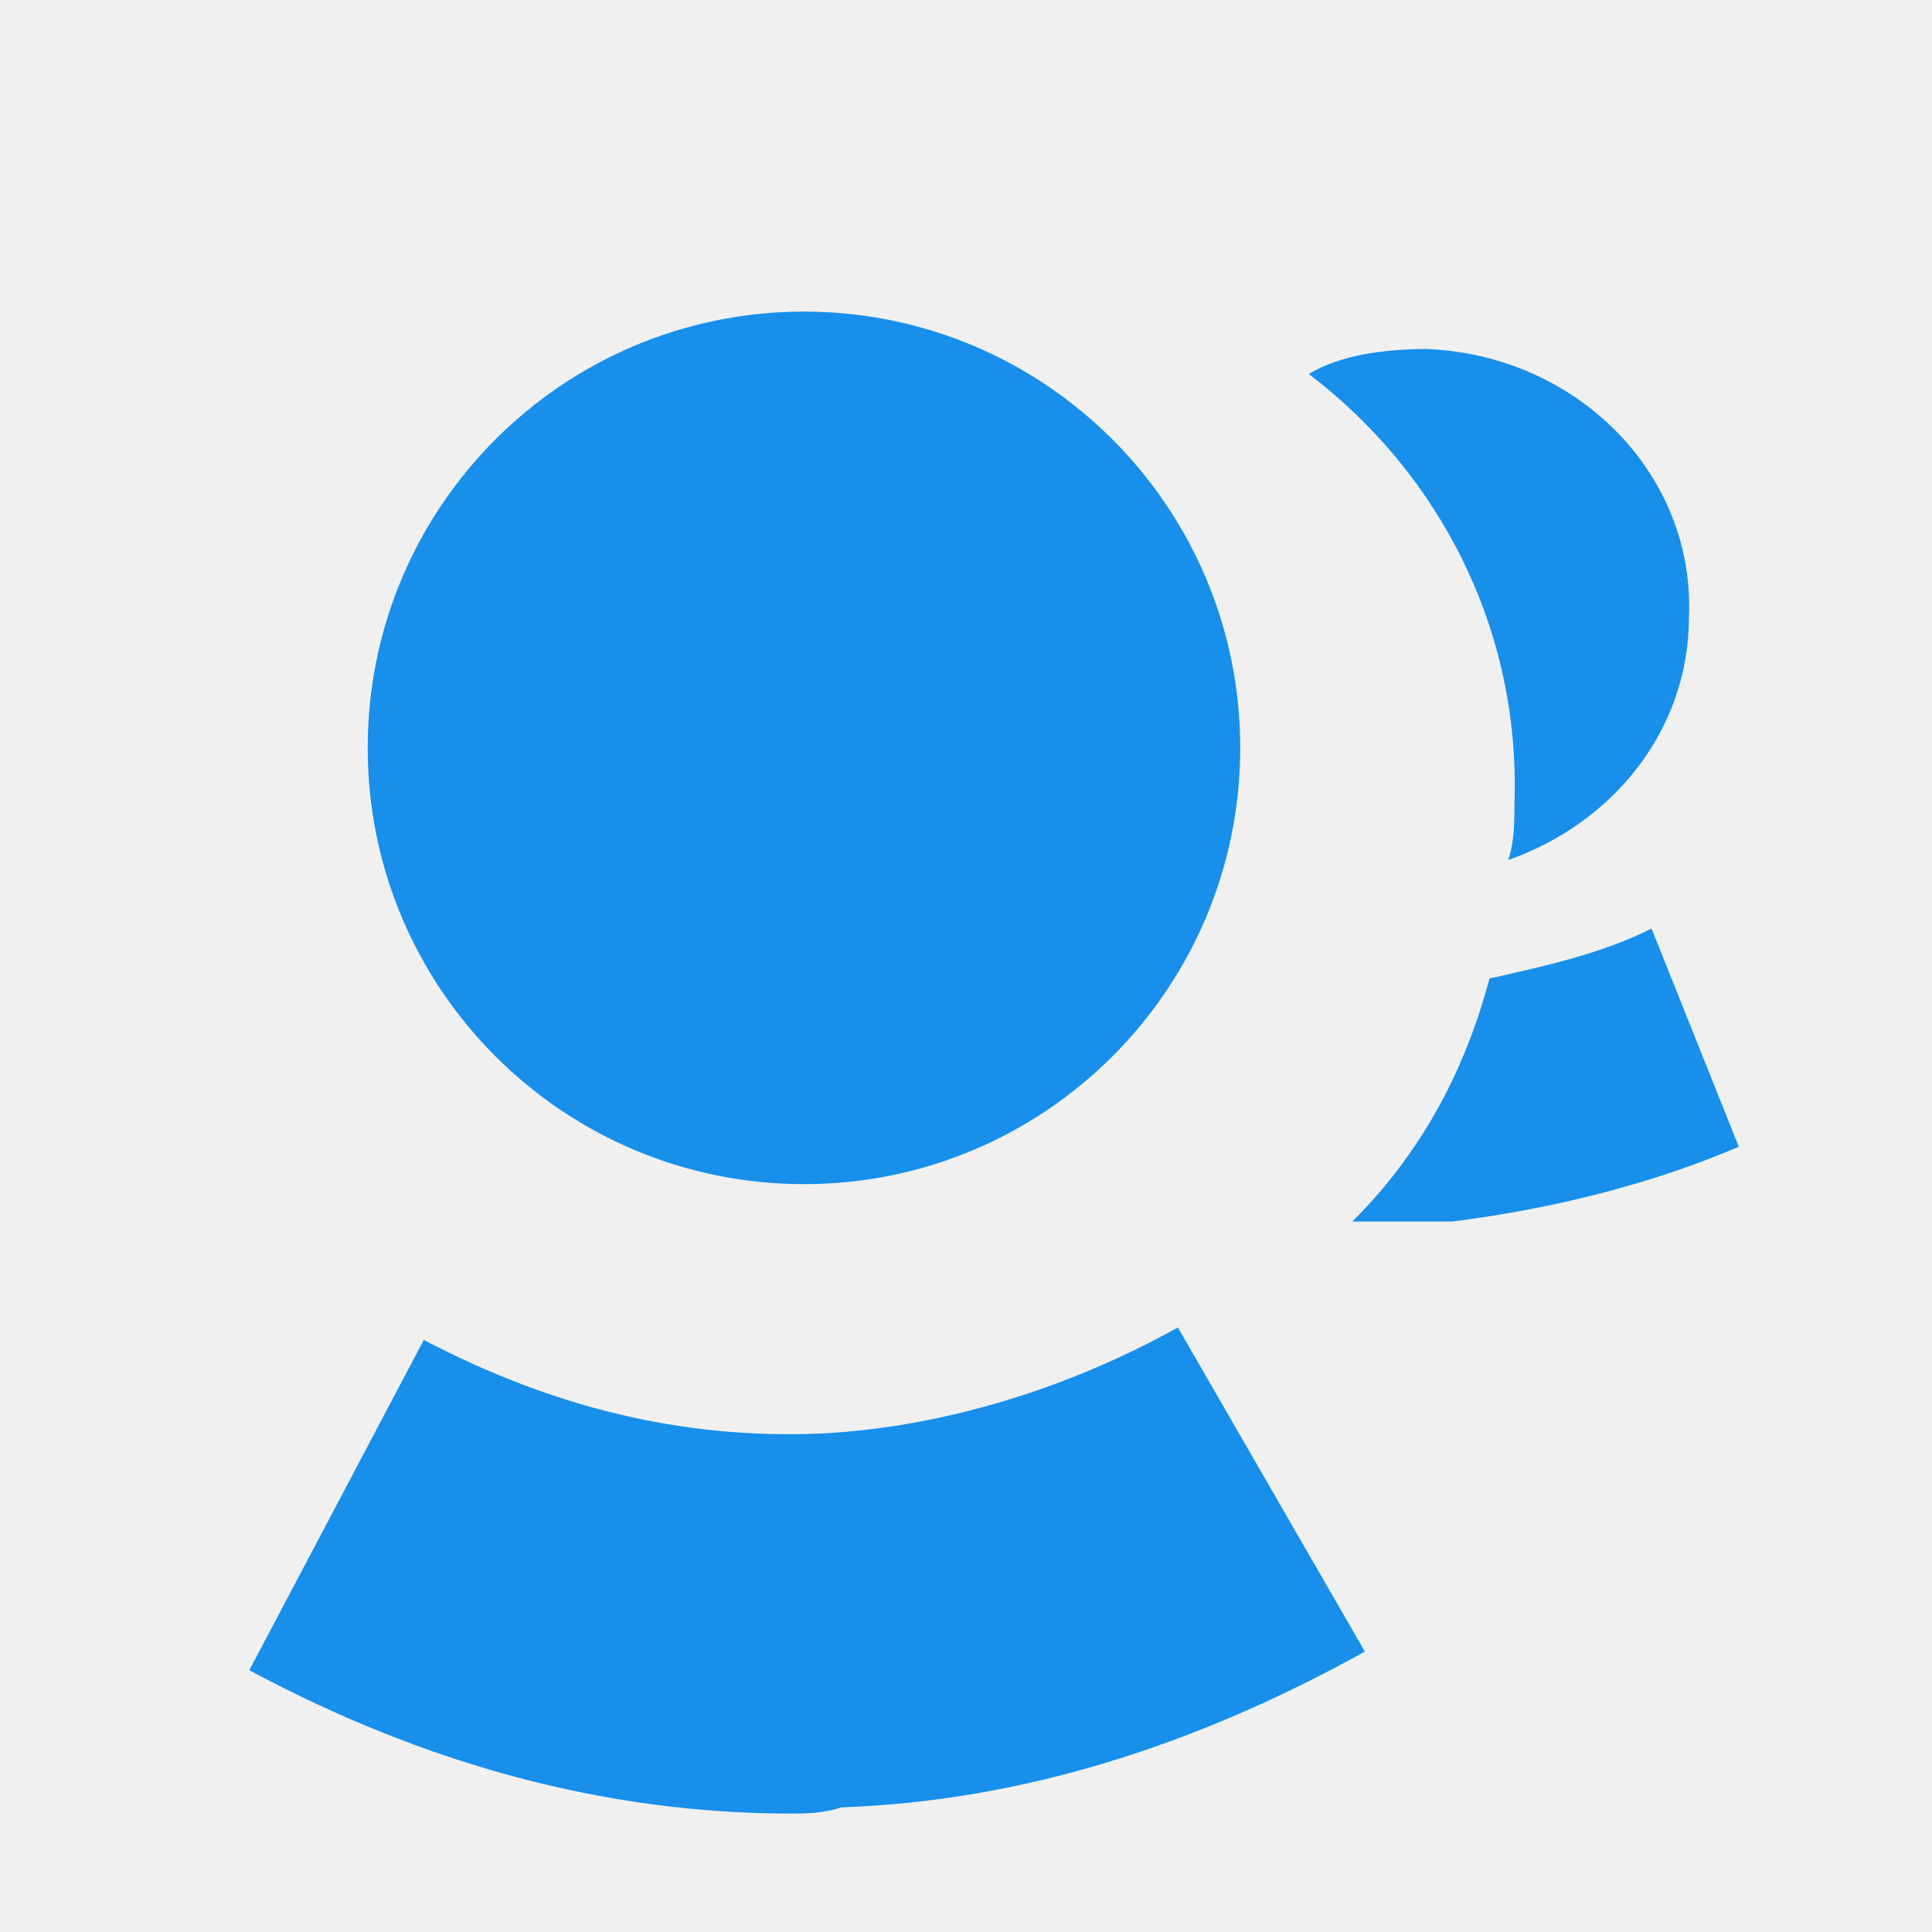
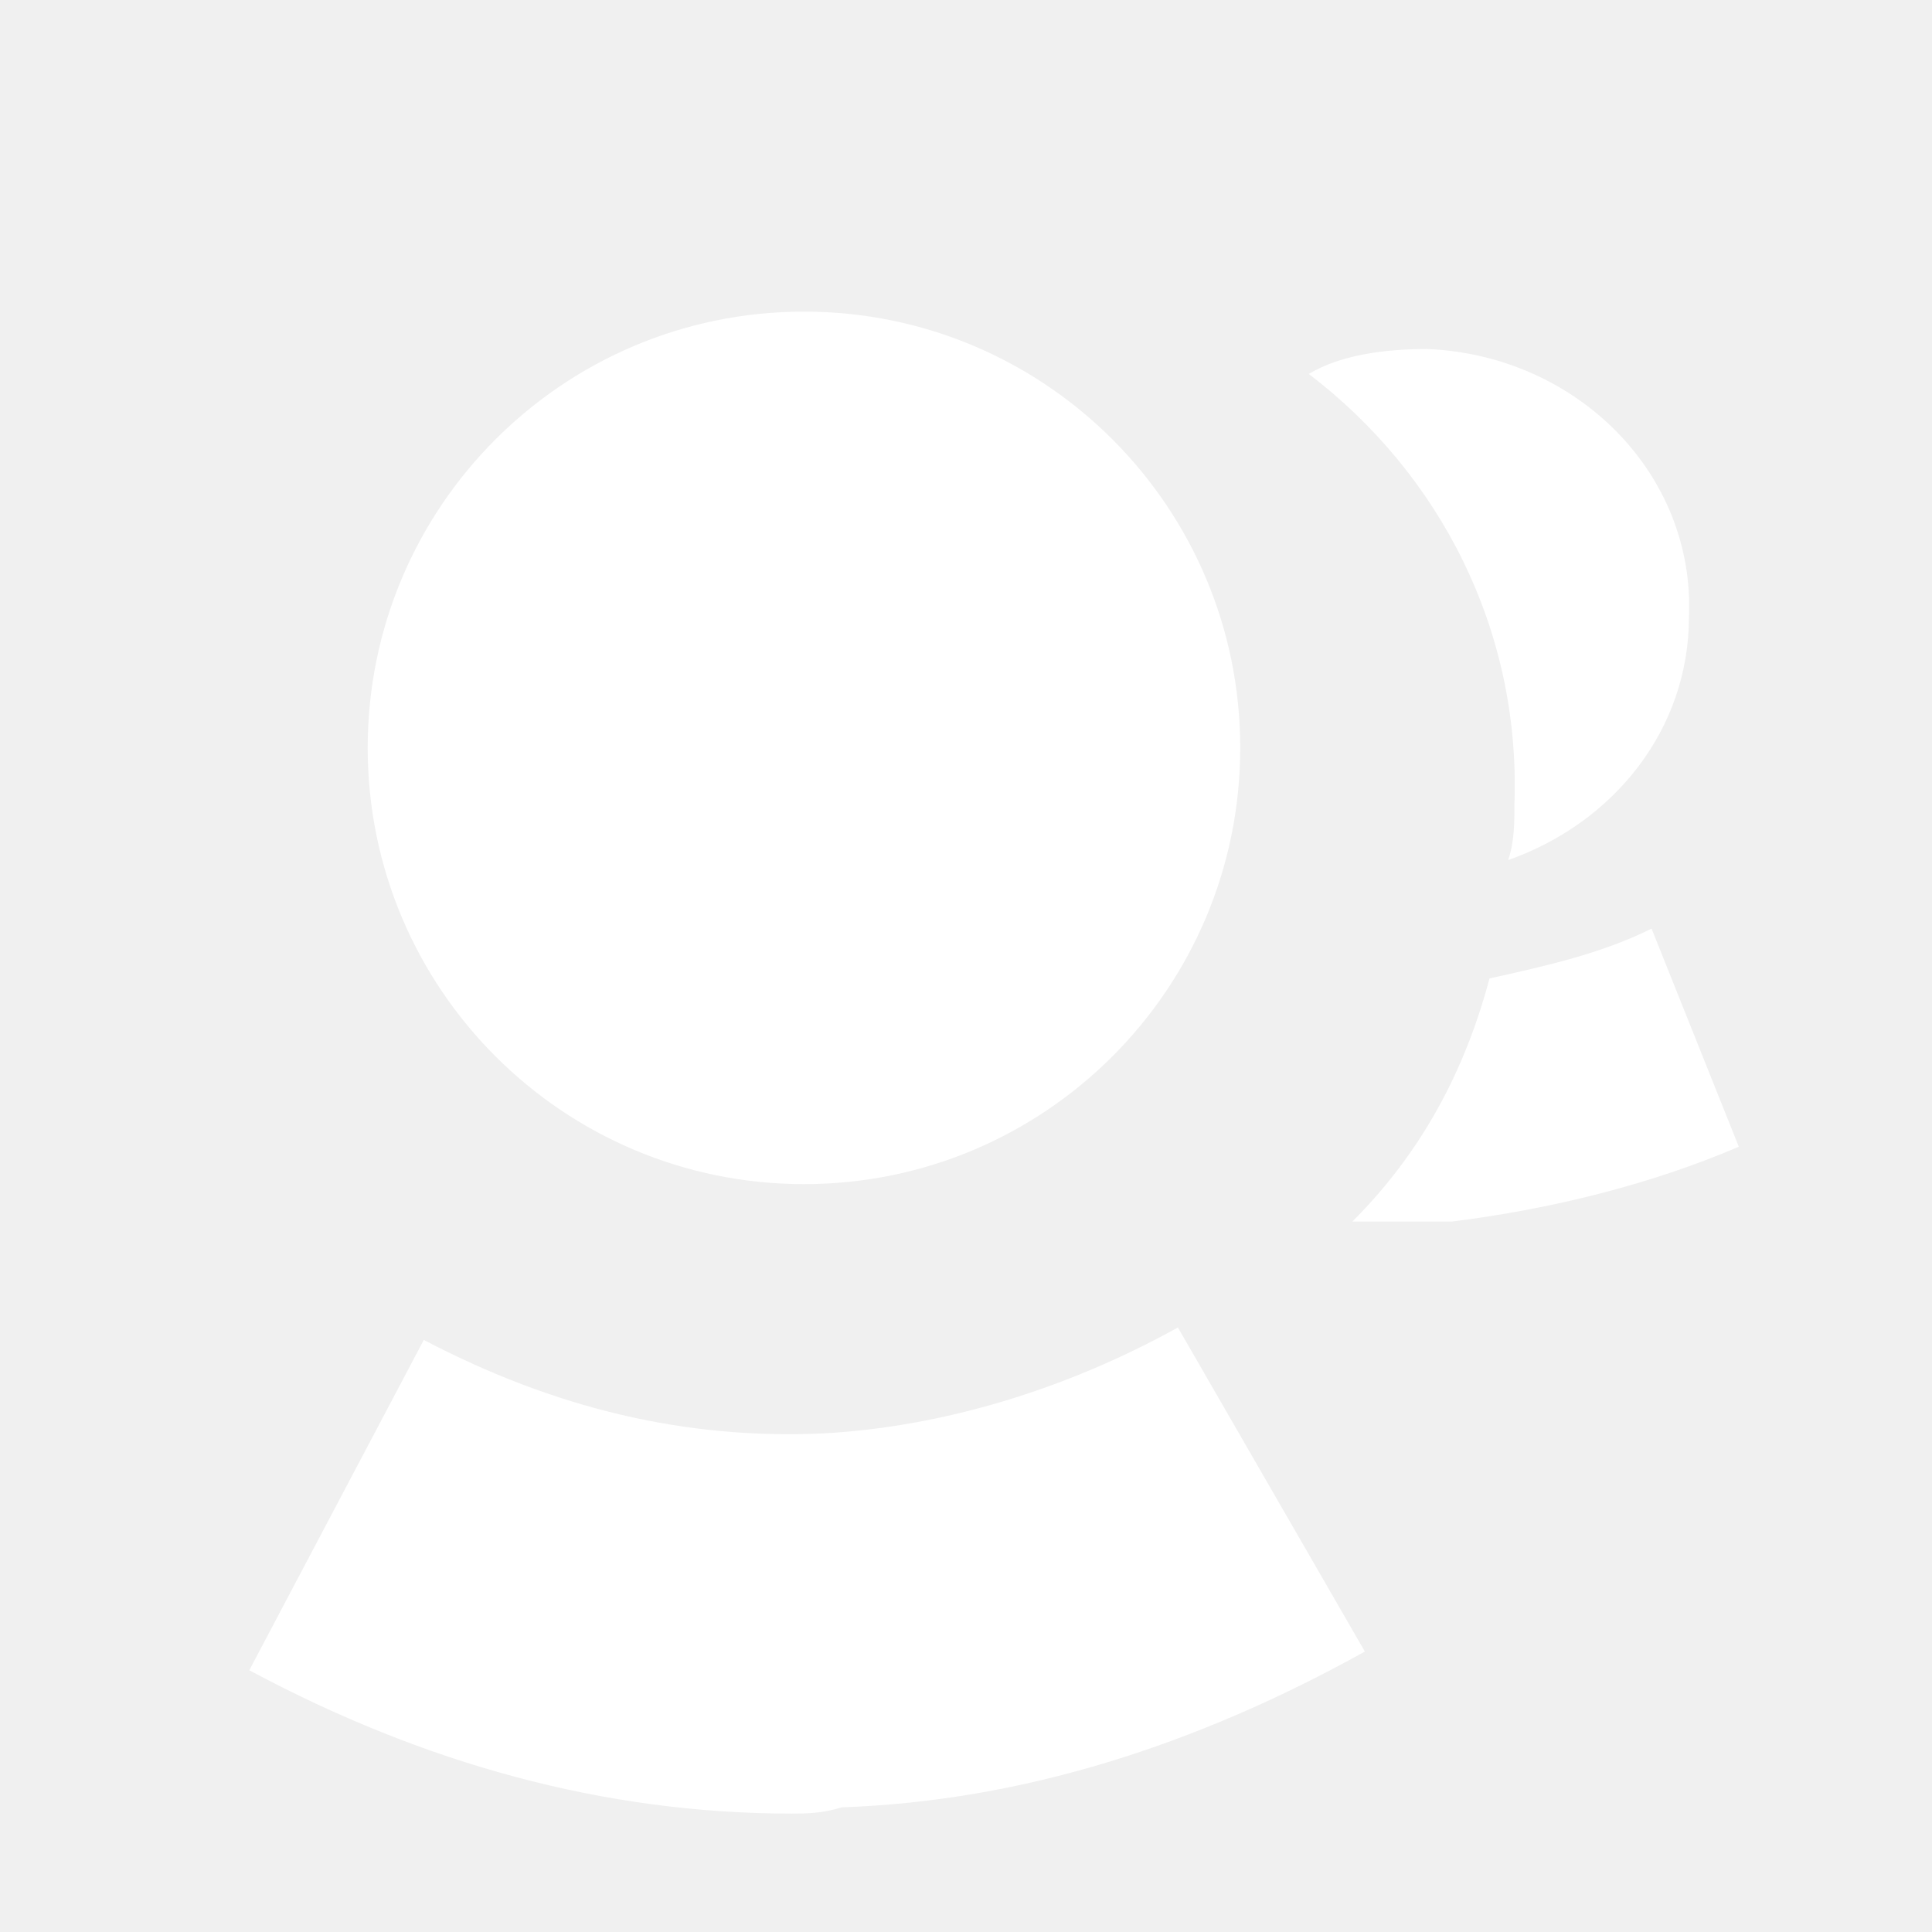
<svg xmlns="http://www.w3.org/2000/svg" version="1.1" id="Layer_1" x="0px" y="0px" viewBox="0 0 31 31" enable-background="new 0 0 31 31" xml:space="preserve">
  <g>
    <g>
      <g>
        <g>
-           <circle fill="#178FEB" cx="12.9" cy="12" r="7" />
+           <circle fill="#FFFFFF" cx="12.9" cy="12" r="7" />
        </g>
      </g>
      <g>
        <g>
-           <path fill="#178FEB" d="M12.7,29.1c-3,0-5.9-0.8-8.7-2.3l2.8-5.3c2.1,1.1,4.2,1.6,6.4,1.5c1.9-0.1,3.9-0.7,5.7-1.7l3,5.2      c-2.7,1.5-5.5,2.4-8.4,2.5C13.2,29.1,12.9,29.1,12.7,29.1z" />
+           <path fill="#FFFFFF" d="M12.7,29.1c-3,0-5.9-0.8-8.7-2.3l2.8-5.3c2.1,1.1,4.2,1.6,6.4,1.5c1.9-0.1,3.9-0.7,5.7-1.7l3,5.2      c-2.7,1.5-5.5,2.4-8.4,2.5C13.2,29.1,12.9,29.1,12.7,29.1z" />
        </g>
      </g>
    </g>
    <g>
      <g>
-         <path fill="#178FEB" d="M22.9,5.6c-0.7,0-1.4,0.1-1.9,0.4c2.1,1.6,3.4,4.1,3.3,6.9c0,0.3,0,0.6-0.1,0.9c1.7-0.6,2.9-2.1,2.9-3.9     C27.2,7.6,25.3,5.7,22.9,5.6z" />
+         <path fill="#FFFFFF" d="M22.9,5.6c-0.7,0-1.4,0.1-1.9,0.4c2.1,1.6,3.4,4.1,3.3,6.9c0,0.3,0,0.6-0.1,0.9c1.7-0.6,2.9-2.1,2.9-3.9     C27.2,7.6,25.3,5.7,22.9,5.6z" />
      </g>
    </g>
    <g>
      <g>
-         <path fill="#178FEB" d="M26.5,14.9c-0.8,0.4-1.7,0.6-2.6,0.8c-0.4,1.5-1.1,2.8-2.2,3.9c0.4,0,0.8,0,1.2,0c0.1,0,0.3,0,0.4,0     c1.6-0.2,3.2-0.6,4.6-1.2L26.5,14.9z" />
+         <path fill="#FFFFFF" d="M26.5,14.9c-0.8,0.4-1.7,0.6-2.6,0.8c-0.4,1.5-1.1,2.8-2.2,3.9c0.4,0,0.8,0,1.2,0c0.1,0,0.3,0,0.4,0     c1.6-0.2,3.2-0.6,4.6-1.2L26.5,14.9z" />
      </g>
    </g>
  </g>
</svg>
